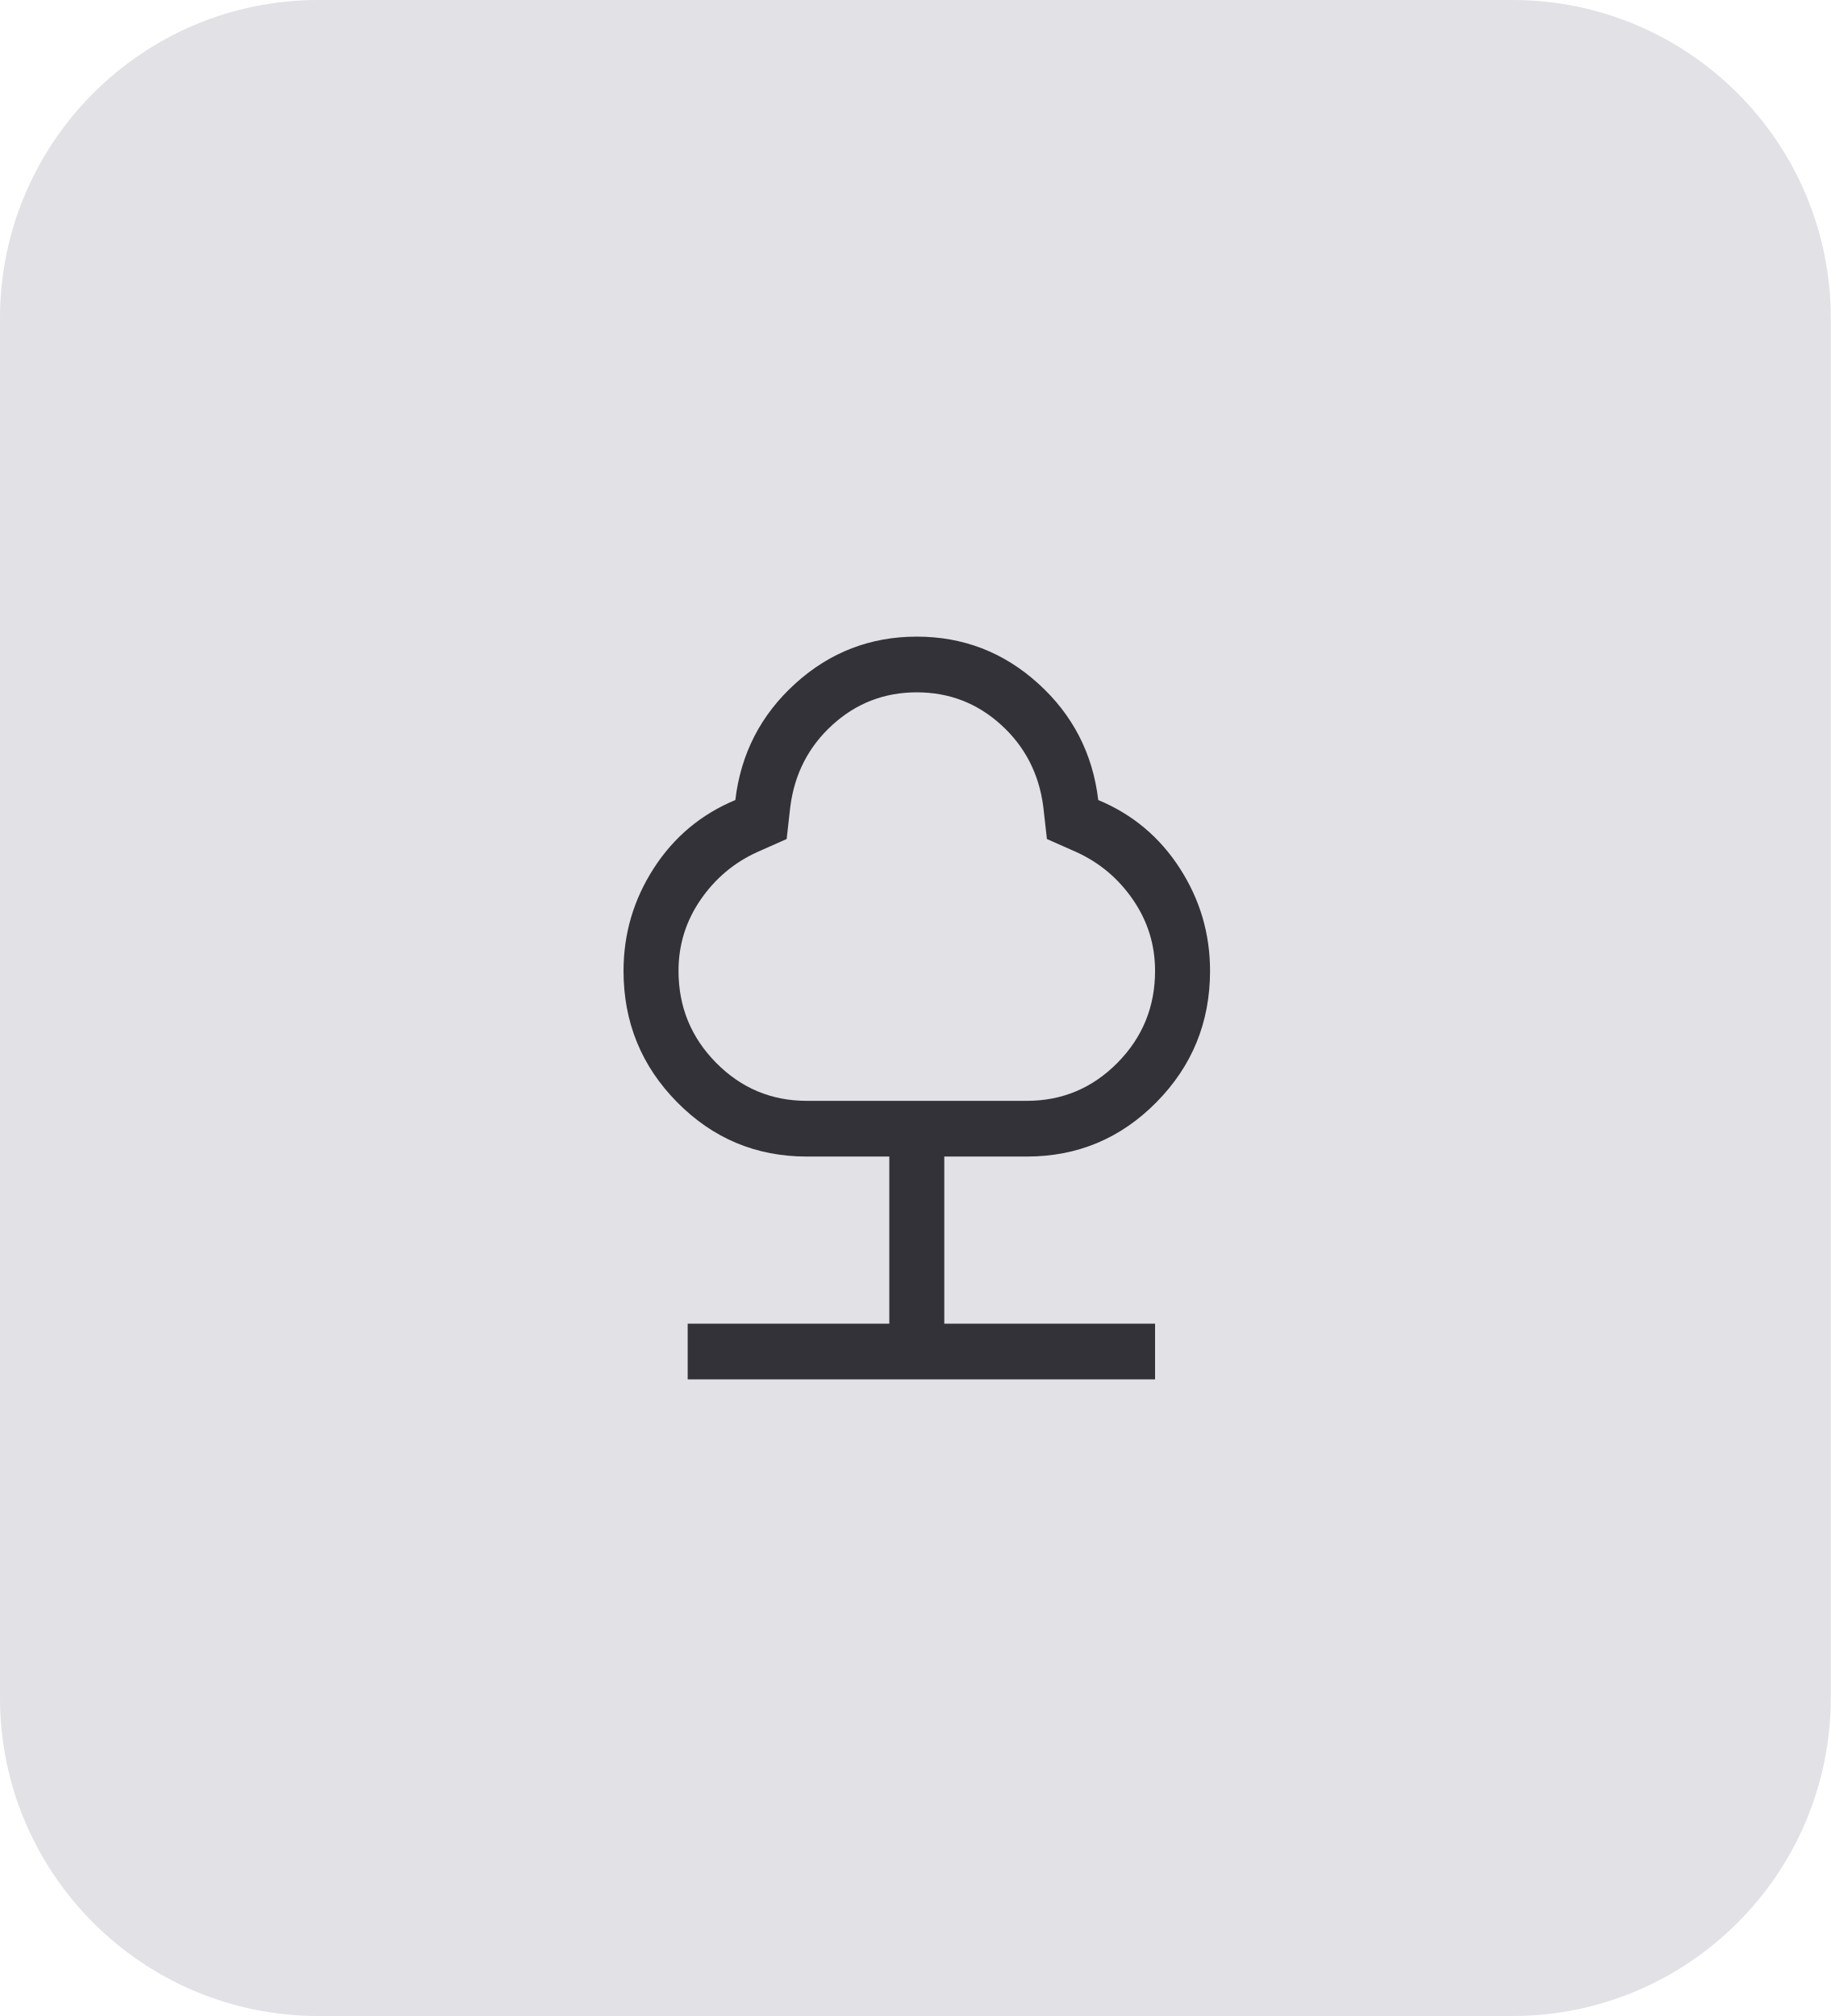
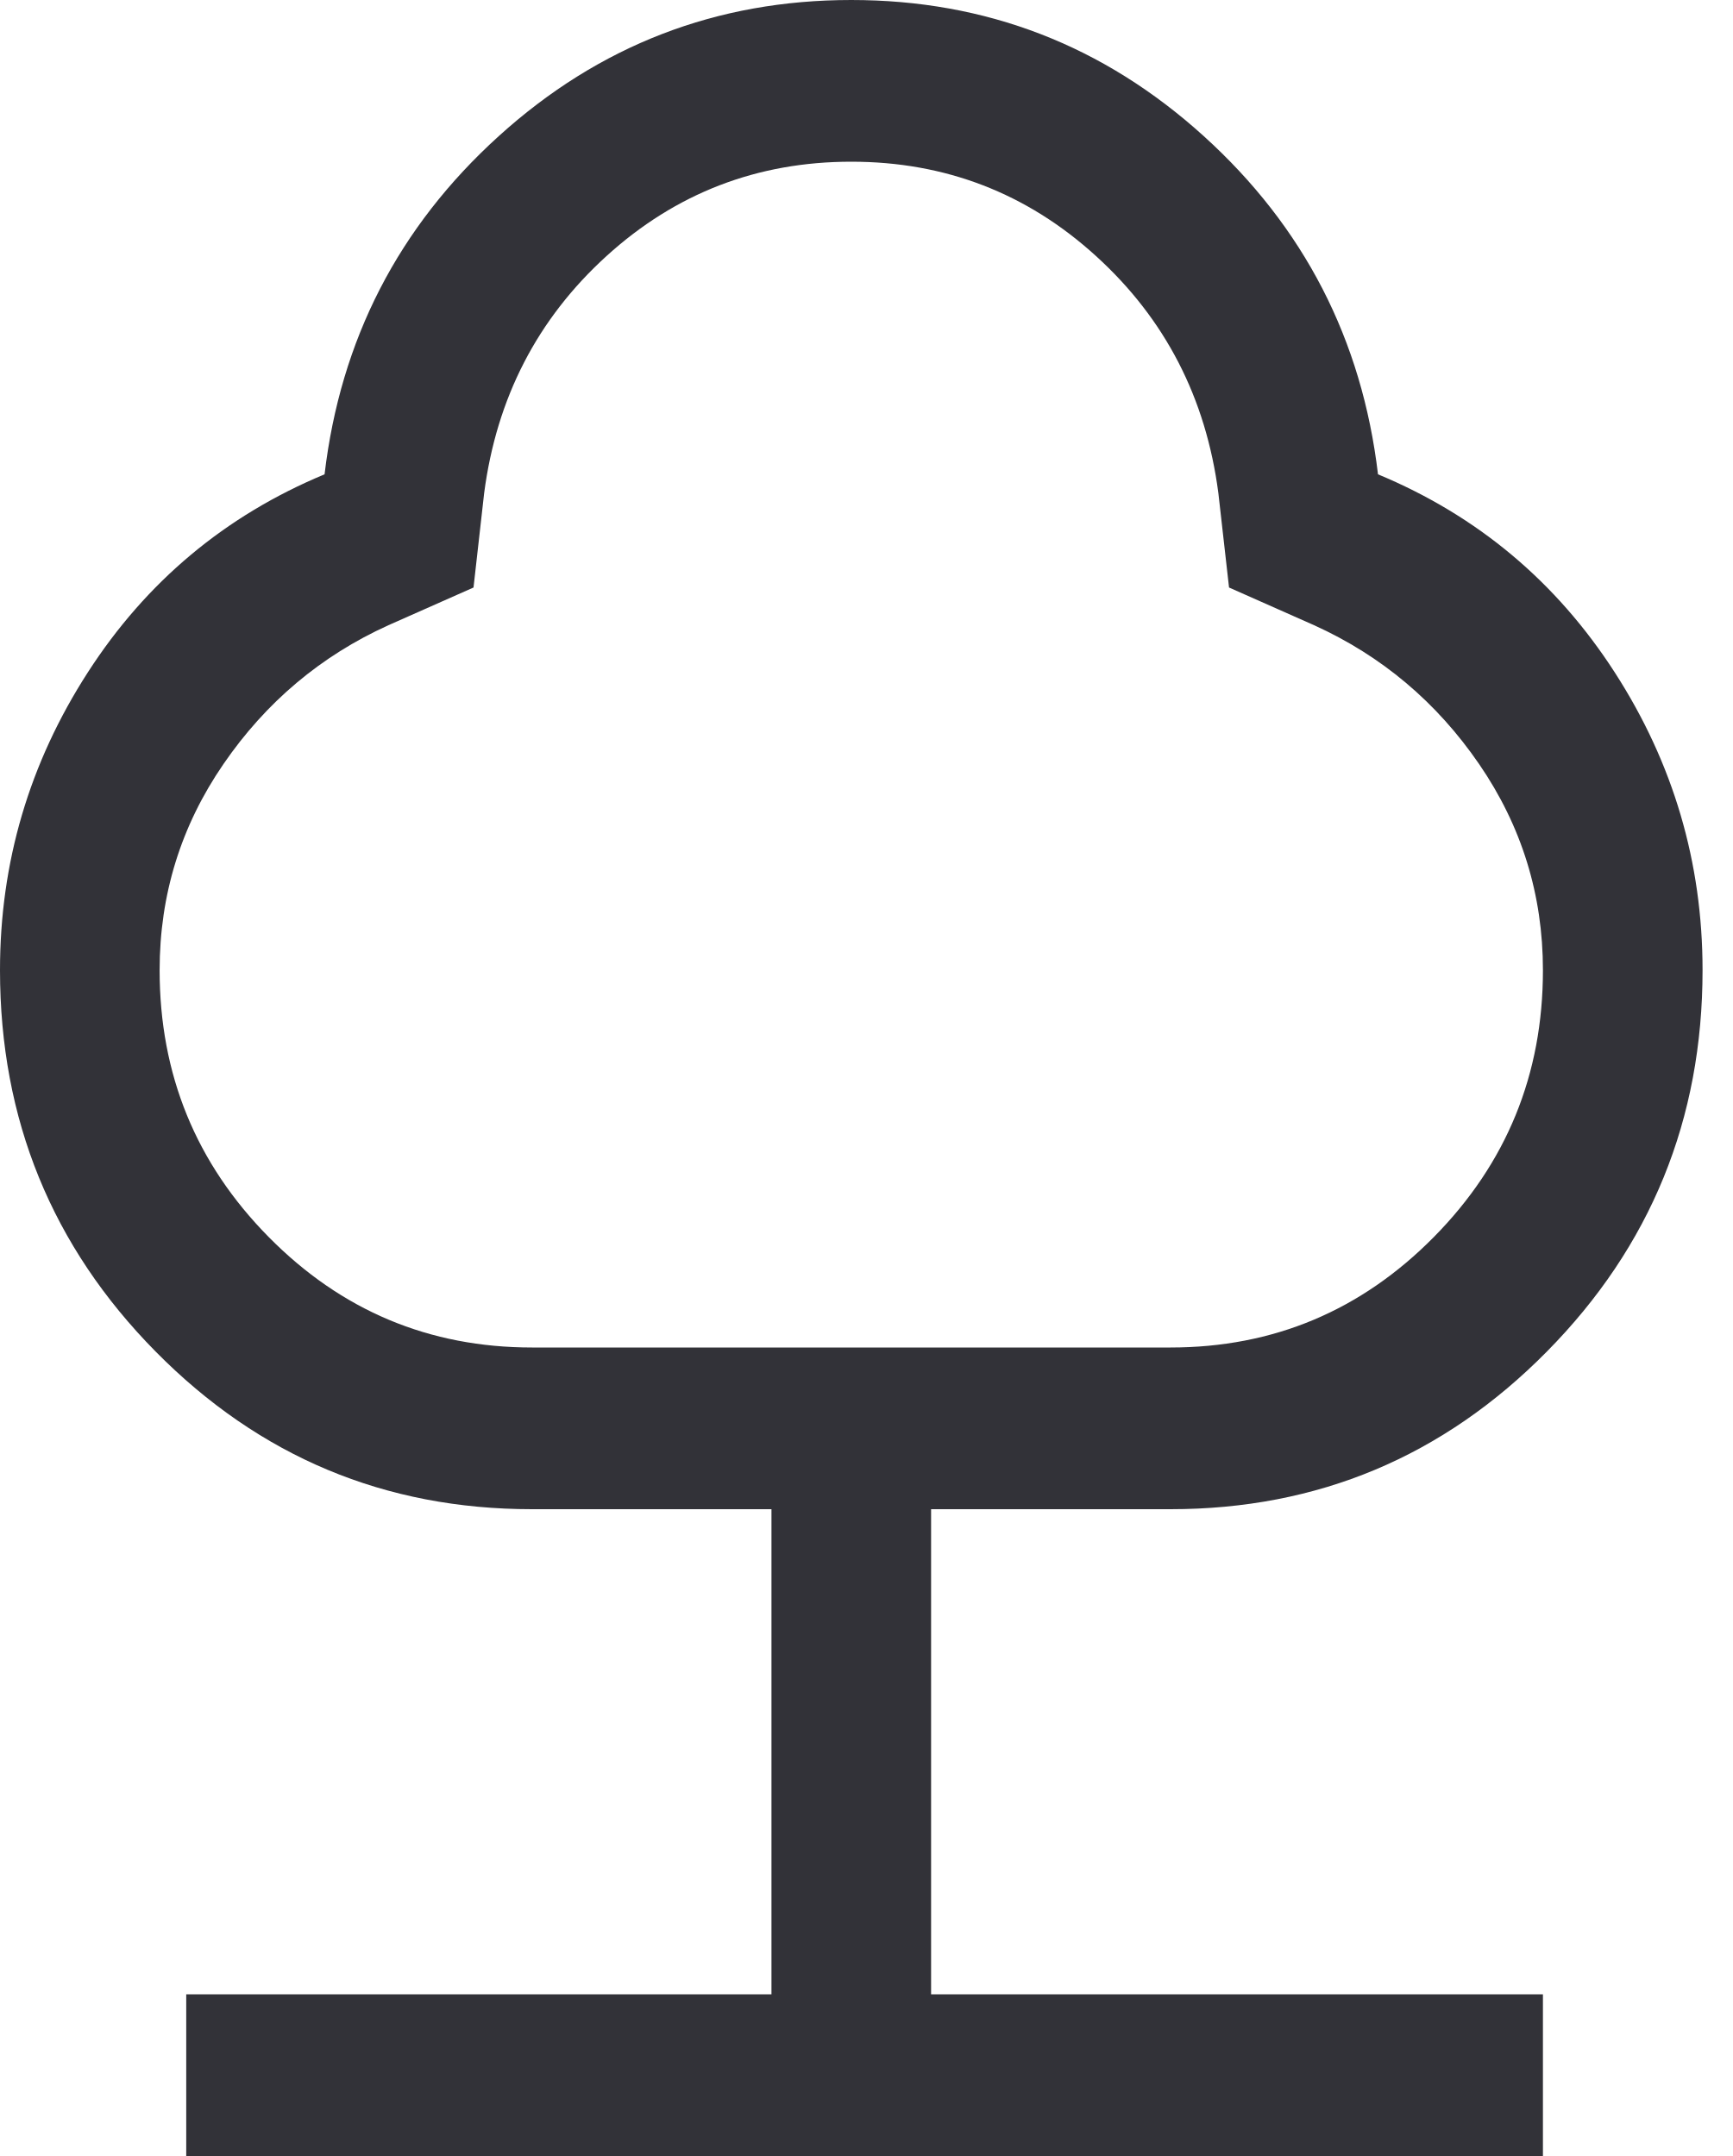
- <svg xmlns="http://www.w3.org/2000/svg" width="138" height="152" viewBox="0 0 138 152" fill="none">
-   <path class="background" d="M0 24C0 10.745 10.745 0 24 0H114C127.255 0 138 10.745 138 24V128C138 141.255 127.255 152 114 152H24C10.745 152 0 141.255 0 128V24Z" fill="#E1E1E6" />
-   <path class="icon" d="M51.836 104V99.8H67.033V87.2H60.816C56.993 87.2 53.735 85.835 51.041 83.105C48.347 80.375 47 77.073 47 73.2C47 70.4 47.76 67.822 49.28 65.465C50.799 63.108 52.849 61.393 55.428 60.32C55.842 56.82 57.35 53.892 59.952 51.535C62.554 49.178 65.605 48 69.105 48C72.605 48 75.656 49.178 78.258 51.535C80.86 53.892 82.368 56.82 82.783 60.32C85.362 61.393 87.411 63.108 88.931 65.465C90.451 67.822 91.21 70.4 91.21 73.2C91.21 77.073 89.864 80.375 87.169 83.105C84.475 85.835 81.217 87.2 77.395 87.2H71.178V99.8H87.066V104H51.836ZM60.816 83H77.395C80.066 83 82.345 82.043 84.234 80.13C86.122 78.217 87.066 75.907 87.066 73.2C87.066 71.24 86.513 69.455 85.408 67.845C84.303 66.235 82.875 65.033 81.125 64.24L78.915 63.26L78.638 60.81C78.316 58.337 77.257 56.283 75.46 54.65C73.665 53.017 71.546 52.2 69.105 52.2C66.665 52.2 64.546 53.017 62.75 54.65C60.954 56.283 59.895 58.337 59.572 60.81L59.296 63.26L57.086 64.24C55.336 65.033 53.908 66.235 52.803 67.845C51.697 69.455 51.145 71.24 51.145 73.2C51.145 75.907 52.089 78.217 53.977 80.13C55.865 82.043 58.145 83 60.816 83Z" fill="#323238" />
+ <svg xmlns="http://www.w3.org/2000/svg" width="45" height="56" viewBox="0 0 45 56" fill="none">
+   <path d="M4.836 56V51.8H20.033V39.2H13.816C9.993 39.2 6.735 37.835 4.041 35.105C1.347 32.375 0 29.073 0 25.2C0 22.4 0.76 19.822 2.28 17.465C3.799 15.108 5.849 13.393 8.428 12.32C8.842 8.82 10.35 5.892 12.952 3.535C15.554 1.178 18.605 0 22.105 0C25.605 0 28.656 1.178 31.258 3.535C33.86 5.892 35.368 8.82 35.783 12.32C38.362 13.393 40.411 15.108 41.931 17.465C43.451 19.822 44.211 22.4 44.211 25.2C44.211 29.073 42.864 32.375 40.169 35.105C37.475 37.835 34.217 39.2 30.395 39.2H24.178V51.8H40.066V56H4.836ZM13.816 35H30.395C33.066 35 35.345 34.043 37.234 32.13C39.122 30.217 40.066 27.907 40.066 25.2C40.066 23.24 39.513 21.455 38.408 19.845C37.303 18.235 35.875 17.033 34.125 16.24L31.915 15.26L31.638 12.81C31.316 10.337 30.257 8.283 28.46 6.65C26.665 5.017 24.546 4.2 22.105 4.2C19.665 4.2 17.546 5.017 15.75 6.65C13.954 8.283 12.895 10.337 12.572 12.81L12.296 15.26L10.085 16.24C8.336 17.033 6.908 18.235 5.803 19.845C4.697 21.455 4.145 23.24 4.145 25.2C4.145 27.907 5.089 30.217 6.977 32.13C8.865 34.043 11.145 35 13.816 35Z" fill="#323238" />
</svg>
